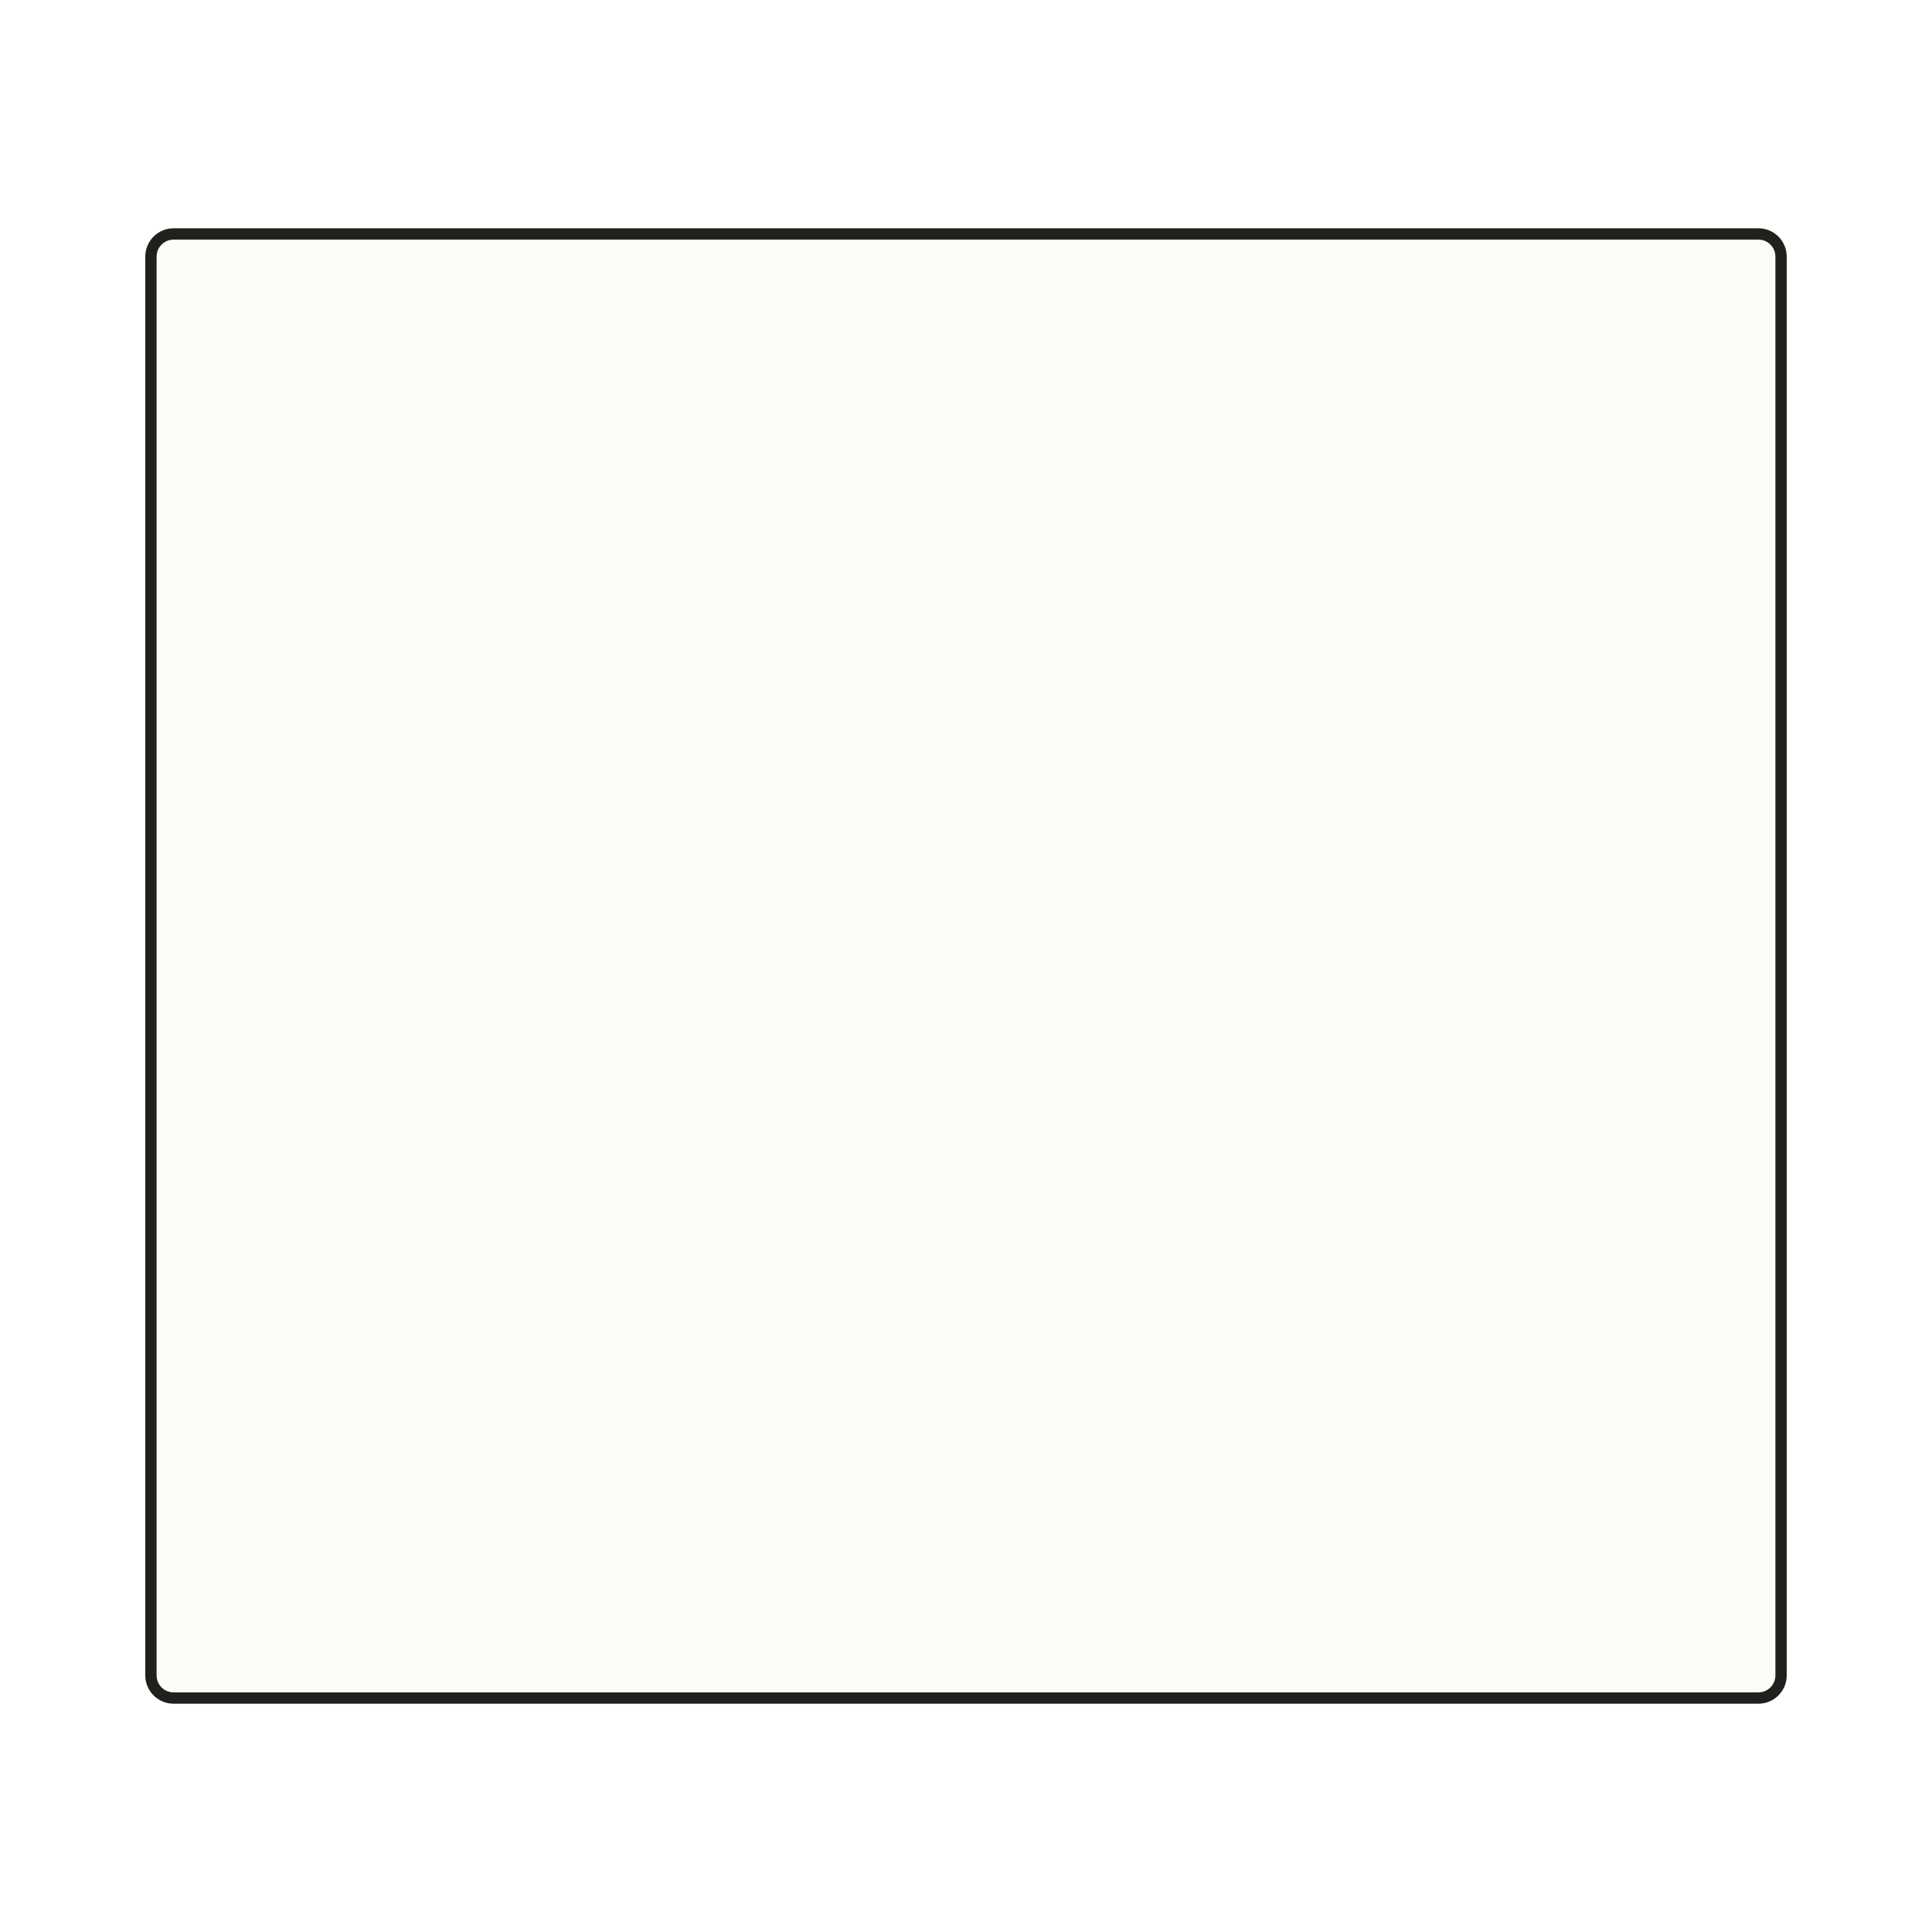
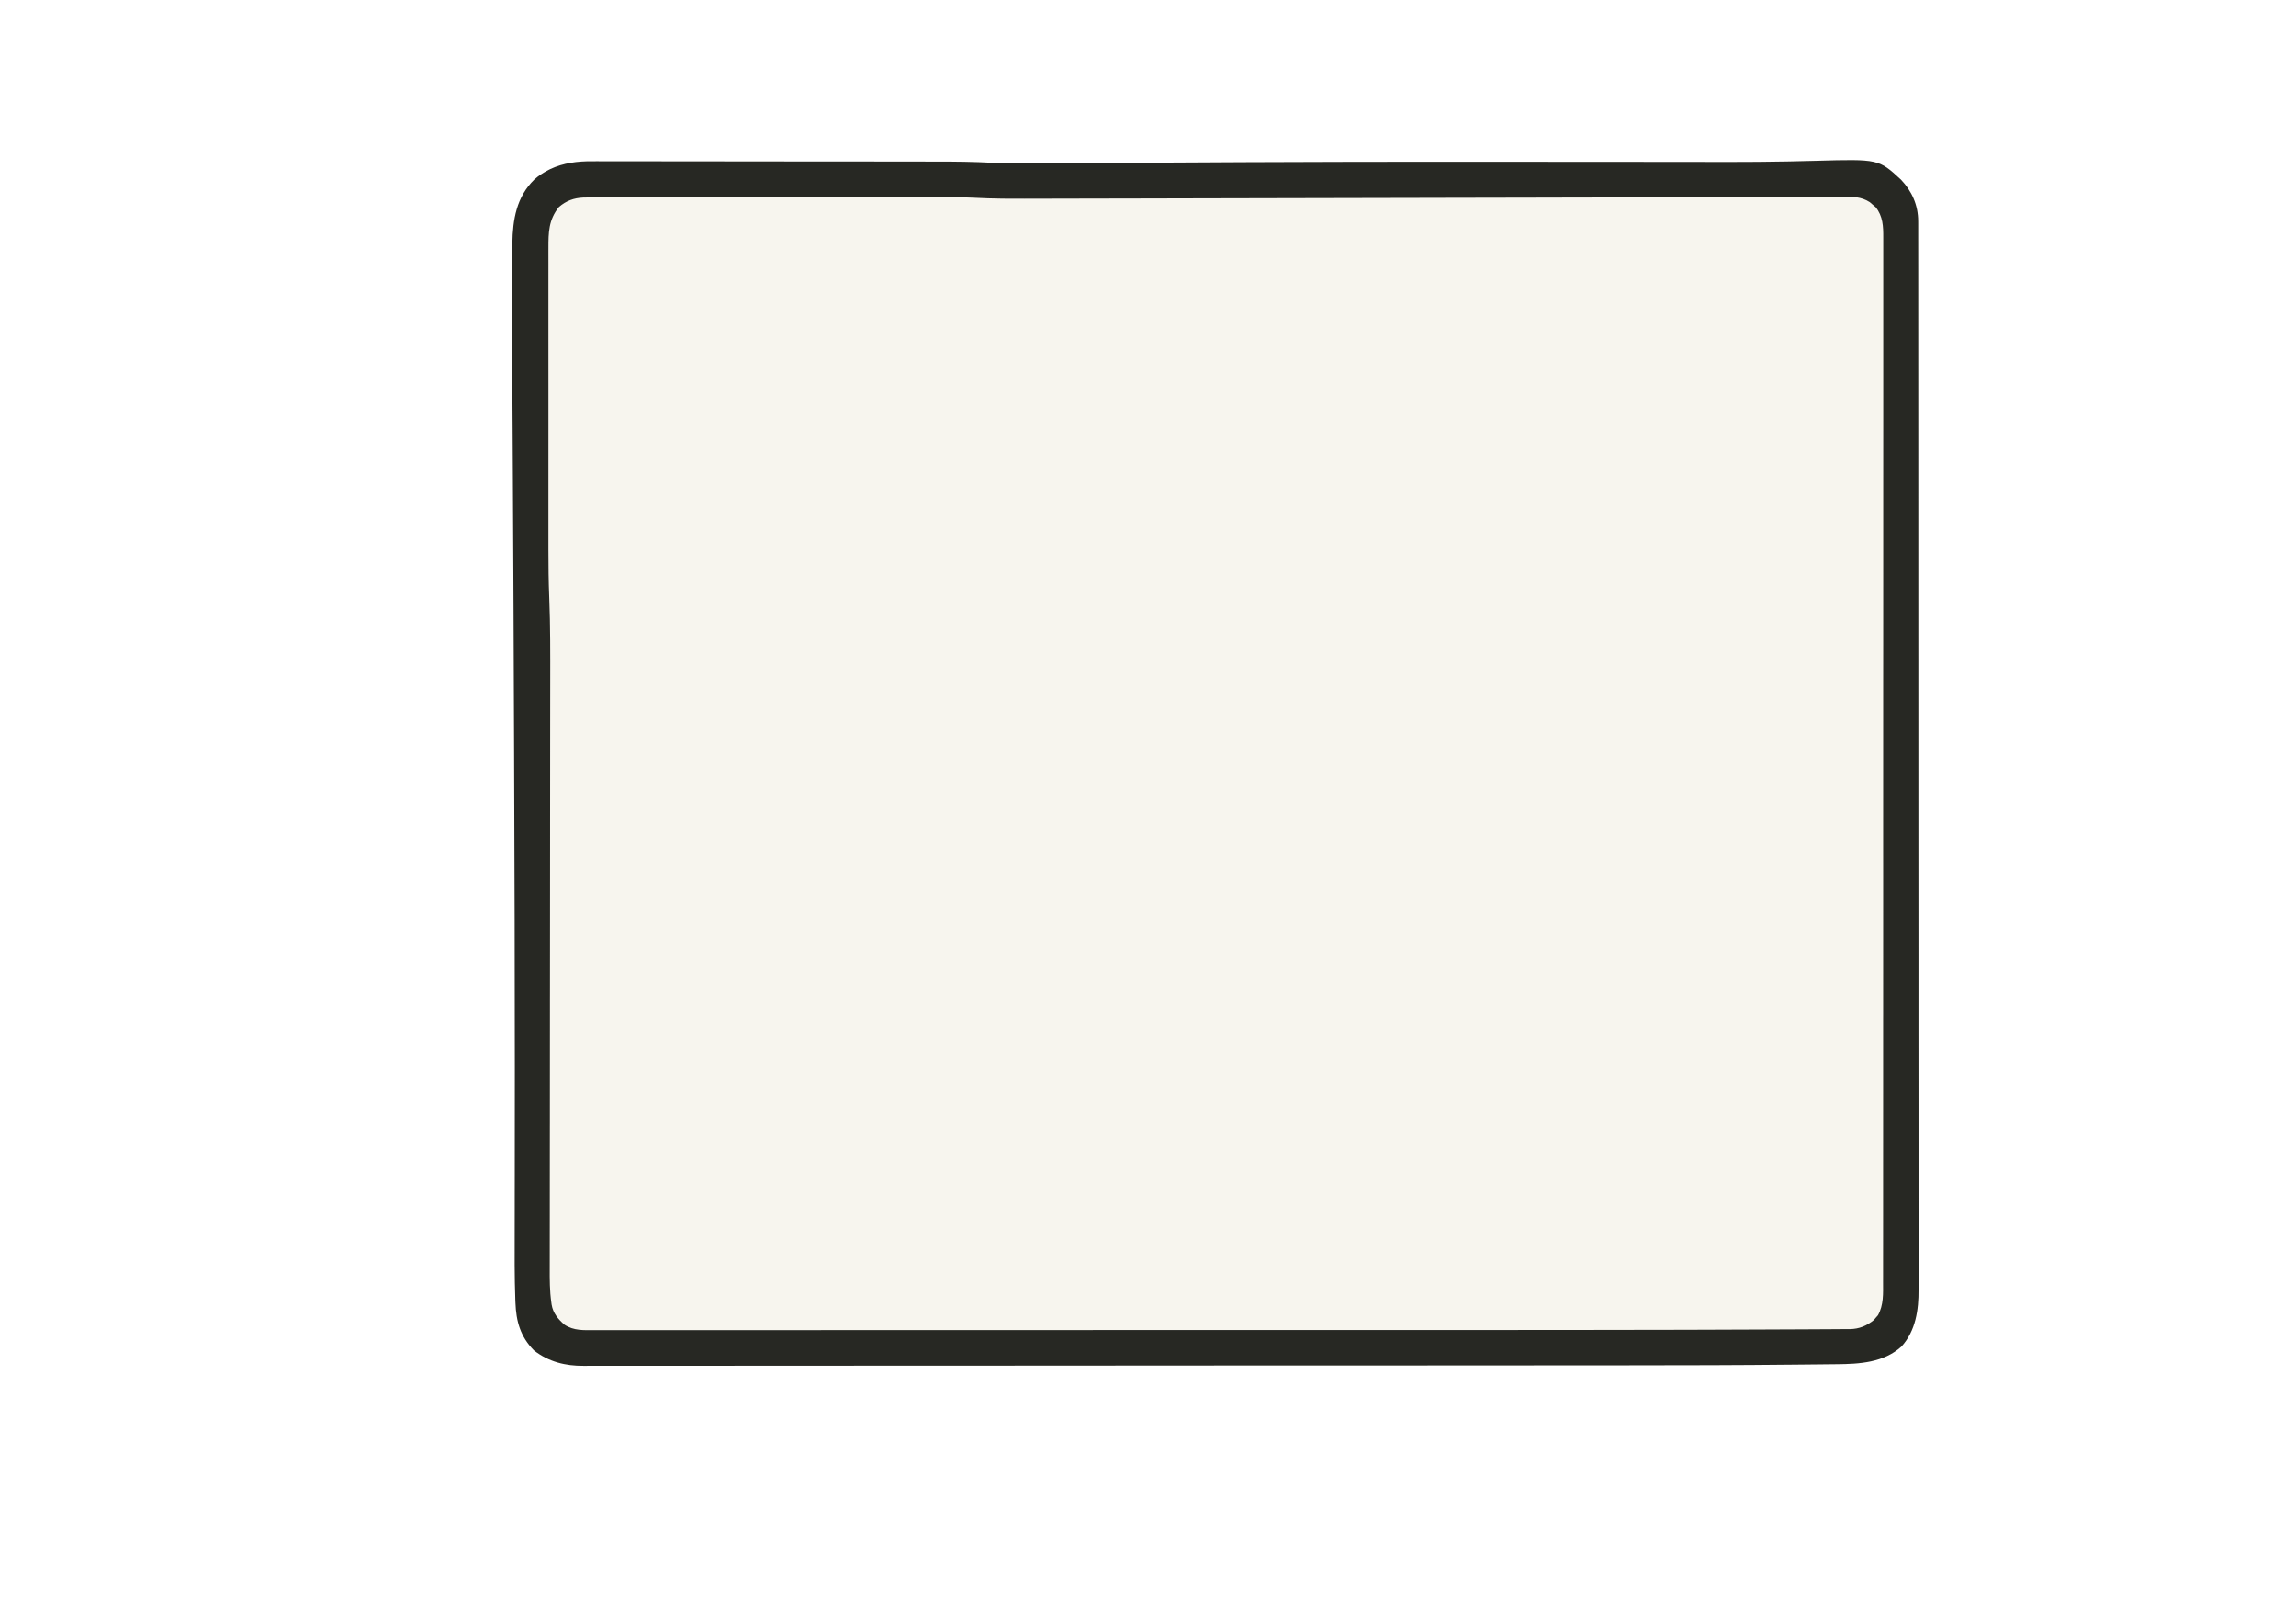
- <svg xmlns="http://www.w3.org/2000/svg" width="256" height="256" viewBox="0 0 256 256" fill="none" role="img" aria-labelledby="rectangle-frame-title">
-   <g stroke="#21201d" stroke-width="1.5" stroke-linecap="round" stroke-linejoin="round">
-     <rect x="20" y="31" width="216" height="194" rx="3" fill="#fdfcf8" />
-   </g>
+ <svg xmlns="http://www.w3.org/2000/svg" width="1561" height="1095" viewBox="0 0 1561 1095" fill="none" role="img" aria-labelledby="rectangle-frame-title">
+   <path d="M0 0 C7.45 7.83 11.69 17.36 11.69 28.23 C11.7 28.75 11.7 29.27 11.7 29.81 C11.7 31.55 11.7 33.29 11.7 35.04 C11.7 36.31 11.7 37.58 11.7 38.85 C11.71 42.34 11.71 45.84 11.71 49.34 C11.71 53.15 11.71 56.95 11.72 60.75 C11.72 68.3 11.73 75.85 11.73 83.39 C11.73 92.43 11.73 101.47 11.74 110.51 C11.76 131.84 11.76 153.16 11.77 174.49 C11.77 185.35 11.77 196.2 11.78 207.05 C11.79 241.87 11.8 276.69 11.8 311.51 C11.8 313.17 11.8 314.84 11.8 316.5 C11.8 319.84 11.8 323.17 11.81 326.51 C11.81 330.42 11.81 334.33 11.81 338.23 C11.81 339.35 11.81 340.47 11.81 341.59 C11.81 377.5 11.83 413.4 11.85 449.31 C11.87 475.11 11.88 500.91 11.89 526.71 C11.89 527.24 11.89 527.77 11.89 528.32 C11.89 539.98 11.89 551.63 11.89 563.29 C11.89 567.46 11.89 571.63 11.89 575.8 C11.89 576.83 11.89 577.87 11.89 578.91 C11.89 595.43 11.9 611.95 11.92 628.47 C11.93 645.58 11.93 662.68 11.93 679.79 C11.92 689.65 11.93 699.51 11.94 709.37 C11.95 715.96 11.95 722.55 11.94 729.14 C11.93 732.89 11.93 736.64 11.95 740.4 C11.96 743.82 11.96 747.24 11.94 750.66 C11.94 751.88 11.94 753.11 11.95 754.33 C12.04 768.35 10.06 782.5 0.33 793.26 C-11.71 804.18 -28.25 805.16 -43.57 805.27 C-45.19 805.29 -46.81 805.3 -48.43 805.32 C-52.82 805.38 -57.2 805.41 -61.59 805.45 C-65.31 805.48 -69.04 805.52 -72.76 805.56 C-110.02 805.94 -147.28 806.02 -184.54 806.03 C-193.64 806.04 -202.74 806.04 -211.84 806.05 C-235.44 806.07 -259.05 806.08 -282.65 806.09 C-290.3 806.1 -297.95 806.1 -305.6 806.1 C-305.87 806.1 -305.87 806.1 -307.25 806.1 C-309.45 806.11 -311.65 806.11 -313.86 806.11 C-351.44 806.13 -389.03 806.14 -426.62 806.15 C-429.55 806.15 -432.47 806.15 -435.4 806.15 C-435.69 806.15 -435.69 806.15 -437.16 806.15 C-443.03 806.15 -448.91 806.15 -454.78 806.15 C-455.96 806.15 -457.14 806.15 -458.32 806.15 C-496.33 806.16 -534.34 806.19 -572.36 806.22 C-599.81 806.24 -627.27 806.26 -654.72 806.27 C-655.29 806.27 -655.85 806.27 -656.43 806.27 C-668.82 806.27 -681.21 806.28 -693.59 806.28 C-698.58 806.28 -703.56 806.28 -708.54 806.28 C-708.81 806.28 -708.81 806.28 -710.19 806.28 C-727.7 806.28 -745.21 806.29 -762.73 806.31 C-780.81 806.34 -798.89 806.34 -816.97 806.33 C-827.38 806.33 -837.79 806.33 -848.2 806.36 C-855.16 806.37 -862.11 806.37 -869.06 806.36 C-873.02 806.35 -876.98 806.35 -880.94 806.36 C-884.54 806.38 -888.15 806.38 -891.76 806.36 C-893.05 806.36 -894.34 806.36 -895.63 806.37 C-908.02 806.47 -919.46 803.64 -929.43 795.86 C-938.64 786.49 -941.51 776.17 -941.99 763.46 C-942.01 762.93 -942.03 762.39 -942.06 761.83 C-942.66 745.87 -942.54 729.89 -942.5 713.91 C-942.49 709.19 -942.49 704.47 -942.48 699.74 C-942.48 697.75 -942.48 695.75 -942.48 693.75 C-942.48 693.25 -942.48 692.75 -942.48 692.23 C-942.47 686.98 -942.46 681.73 -942.45 676.49 C-942.42 653.39 -942.41 630.28 -942.41 607.18 C-942.41 605.31 -942.41 603.43 -942.41 601.56 C-942.39 535.98 -942.61 470.41 -942.85 404.84 C-942.87 399.46 -942.88 394.08 -942.9 388.7 C-943.13 326.26 -943.37 263.82 -943.73 201.37 C-943.75 197.32 -943.77 193.27 -943.8 189.22 C-943.83 182.54 -943.87 175.87 -943.91 169.19 C-943.91 168.93 -943.91 168.93 -943.92 167.57 C-943.99 154.78 -944.07 141.98 -944.16 129.18 C-944.21 121.74 -944.26 114.29 -944.3 106.85 C-944.32 102.67 -944.35 98.49 -944.38 94.31 C-944.51 78.77 -944.53 63.22 -944.18 47.68 C-944.14 46.24 -944.12 44.79 -944.09 43.35 C-943.82 27.09 -941.29 11.75 -929.17 -0.07 C-926.24 -2.7 -923.12 -4.71 -919.62 -6.52 C-919.18 -6.74 -918.75 -6.97 -918.3 -7.2 C-909.31 -11.42 -899.69 -12.59 -889.88 -12.51 C-888.77 -12.51 -887.66 -12.51 -886.55 -12.52 C-883.54 -12.53 -880.53 -12.52 -877.52 -12.5 C-874.26 -12.49 -871 -12.5 -867.74 -12.5 C-861.36 -12.51 -854.98 -12.5 -848.6 -12.48 C-841.15 -12.47 -833.7 -12.46 -826.25 -12.46 C-812.94 -12.46 -799.64 -12.45 -786.33 -12.42 C-773.46 -12.4 -760.59 -12.38 -747.72 -12.38 C-746.92 -12.38 -746.13 -12.38 -745.32 -12.38 C-743.72 -12.38 -742.13 -12.38 -740.53 -12.38 C-740.14 -12.38 -740.14 -12.38 -738.15 -12.38 C-737.75 -12.38 -737.75 -12.38 -735.77 -12.38 C-723.45 -12.37 -711.13 -12.36 -698.81 -12.35 C-694.37 -12.35 -689.92 -12.34 -685.48 -12.34 C-678.43 -12.33 -671.37 -12.33 -664.32 -12.31 C-661.1 -12.31 -657.88 -12.3 -654.67 -12.3 C-642.38 -12.3 -630.16 -12.16 -617.89 -11.49 C-608.92 -11.02 -599.98 -11.05 -591 -11.12 C-589.14 -11.13 -587.28 -11.14 -585.41 -11.15 C-581.4 -11.17 -577.38 -11.19 -573.37 -11.22 C-567.36 -11.26 -561.34 -11.29 -555.33 -11.32 C-552.43 -11.34 -549.54 -11.35 -546.64 -11.37 C-546.34 -11.37 -546.34 -11.37 -544.86 -11.38 C-538.76 -11.41 -532.66 -11.45 -526.56 -11.48 C-500.32 -11.63 -474.08 -11.76 -447.84 -11.88 C-446.44 -11.88 -445.05 -11.89 -443.65 -11.9 C-395.99 -12.11 -348.32 -12.19 -300.65 -12.18 C-298.21 -12.18 -295.78 -12.18 -293.34 -12.17 C-261.56 -12.17 -229.77 -12.15 -197.99 -12.12 C-186.02 -12.1 -174.06 -12.1 -162.09 -12.09 C-155.18 -12.08 -148.26 -12.08 -141.35 -12.07 C-133.74 -12.05 -126.14 -12.04 -118.54 -12.04 C-118.24 -12.04 -118.24 -12.04 -116.73 -12.04 C-103.22 -12.04 -89.73 -12.12 -76.23 -12.4 C-75.65 -12.41 -75.08 -12.43 -74.49 -12.44 C-69.03 -12.56 -63.57 -12.68 -58.11 -12.83 C-15.19 -14.02 -15.19 -14.02 0 0 Z " fill="#F7F5EE" transform="translate(1292.434,122.1406)" />
+   <path d="M0 0 C7.45 7.83 11.69 17.36 11.69 28.23 C11.7 28.75 11.7 29.27 11.7 29.81 C11.7 31.55 11.7 33.29 11.7 35.04 C11.7 36.31 11.7 37.58 11.7 38.85 C11.71 42.34 11.71 45.84 11.71 49.34 C11.71 53.15 11.71 56.95 11.72 60.75 C11.72 68.3 11.73 75.85 11.73 83.39 C11.73 92.43 11.73 101.47 11.74 110.51 C11.76 131.84 11.76 153.16 11.77 174.49 C11.77 185.35 11.77 196.2 11.78 207.05 C11.79 241.87 11.8 276.69 11.8 311.51 C11.8 313.17 11.8 314.84 11.8 316.5 C11.8 319.84 11.8 323.17 11.81 326.51 C11.81 330.42 11.81 334.33 11.81 338.23 C11.81 339.35 11.81 340.47 11.81 341.59 C11.81 377.5 11.83 413.4 11.85 449.31 C11.87 475.11 11.88 500.91 11.89 526.71 C11.89 527.24 11.89 527.77 11.89 528.32 C11.89 539.98 11.89 551.63 11.89 563.29 C11.89 567.46 11.89 571.63 11.89 575.8 C11.89 576.83 11.89 577.87 11.89 578.91 C11.89 595.43 11.9 611.95 11.92 628.47 C11.93 645.58 11.93 662.68 11.93 679.79 C11.92 689.65 11.93 699.51 11.94 709.37 C11.95 715.96 11.95 722.55 11.94 729.14 C11.93 732.89 11.93 736.64 11.95 740.4 C11.96 743.82 11.96 747.24 11.94 750.66 C11.94 751.88 11.94 753.11 11.95 754.33 C12.04 768.35 10.06 782.5 0.33 793.26 C-11.71 804.18 -28.25 805.16 -43.57 805.27 C-45.19 805.29 -46.81 805.3 -48.43 805.32 C-52.82 805.38 -57.2 805.41 -61.59 805.45 C-65.31 805.48 -69.04 805.52 -72.76 805.56 C-110.02 805.94 -147.28 806.02 -184.54 806.03 C-193.64 806.04 -202.74 806.04 -211.84 806.05 C-235.44 806.07 -259.05 806.08 -282.65 806.09 C-290.3 806.1 -297.95 806.1 -305.6 806.1 C-305.87 806.1 -305.87 806.1 -307.25 806.1 C-309.45 806.11 -311.65 806.11 -313.86 806.11 C-351.44 806.13 -389.03 806.14 -426.62 806.15 C-429.55 806.15 -432.47 806.15 -435.4 806.15 C-435.69 806.15 -435.69 806.15 -437.16 806.15 C-443.03 806.15 -448.91 806.15 -454.78 806.15 C-455.96 806.15 -457.14 806.15 -458.32 806.15 C-496.33 806.16 -534.34 806.19 -572.36 806.22 C-599.81 806.24 -627.27 806.26 -654.72 806.27 C-655.29 806.27 -655.85 806.27 -656.43 806.27 C-668.82 806.27 -681.21 806.28 -693.59 806.28 C-698.58 806.28 -703.56 806.28 -708.54 806.28 C-708.81 806.28 -708.81 806.28 -710.19 806.28 C-727.7 806.28 -745.21 806.29 -762.73 806.31 C-780.81 806.34 -798.89 806.34 -816.97 806.33 C-827.38 806.33 -837.79 806.33 -848.2 806.36 C-855.16 806.37 -862.11 806.37 -869.06 806.36 C-873.02 806.35 -876.98 806.35 -880.94 806.36 C-884.54 806.38 -888.15 806.38 -891.76 806.36 C-893.05 806.36 -894.34 806.36 -895.63 806.37 C-908.02 806.47 -919.46 803.64 -929.43 795.86 C-938.64 786.49 -941.51 776.17 -941.99 763.46 C-942.01 762.93 -942.03 762.39 -942.06 761.83 C-942.66 745.87 -942.54 729.89 -942.5 713.91 C-942.49 709.19 -942.49 704.47 -942.48 699.74 C-942.48 697.75 -942.48 695.75 -942.48 693.75 C-942.48 693.25 -942.48 692.75 -942.48 692.23 C-942.47 686.98 -942.46 681.73 -942.45 676.49 C-942.42 653.39 -942.41 630.28 -942.41 607.18 C-942.41 605.31 -942.41 603.43 -942.41 601.56 C-942.39 535.98 -942.61 470.41 -942.85 404.84 C-942.87 399.46 -942.88 394.08 -942.9 388.7 C-943.13 326.26 -943.37 263.82 -943.73 201.37 C-943.75 197.32 -943.77 193.27 -943.8 189.22 C-943.83 182.54 -943.87 175.87 -943.91 169.19 C-943.91 168.93 -943.91 168.93 -943.92 167.57 C-943.99 154.78 -944.07 141.98 -944.16 129.18 C-944.21 121.74 -944.26 114.29 -944.3 106.85 C-944.32 102.67 -944.35 98.49 -944.38 94.31 C-944.51 78.77 -944.53 63.22 -944.18 47.68 C-944.14 46.24 -944.12 44.79 -944.09 43.35 C-943.82 27.09 -941.29 11.75 -929.17 -0.07 C-926.24 -2.7 -923.12 -4.71 -919.62 -6.52 C-919.18 -6.74 -918.75 -6.97 -918.3 -7.2 C-909.31 -11.42 -899.69 -12.59 -889.88 -12.51 C-888.77 -12.51 -887.66 -12.51 -886.55 -12.52 C-883.54 -12.53 -880.53 -12.52 -877.52 -12.5 C-874.26 -12.49 -871 -12.5 -867.74 -12.5 C-861.36 -12.51 -854.98 -12.5 -848.6 -12.48 C-841.15 -12.47 -833.7 -12.46 -826.25 -12.46 C-812.94 -12.46 -799.64 -12.45 -786.33 -12.42 C-773.46 -12.4 -760.59 -12.38 -747.72 -12.38 C-746.92 -12.38 -746.13 -12.38 -745.32 -12.38 C-743.72 -12.38 -742.13 -12.38 -740.53 -12.38 C-740.14 -12.38 -740.14 -12.38 -738.15 -12.38 C-737.75 -12.38 -737.75 -12.38 -735.77 -12.38 C-723.45 -12.37 -711.13 -12.36 -698.81 -12.35 C-694.37 -12.35 -689.92 -12.34 -685.48 -12.34 C-678.43 -12.33 -671.37 -12.33 -664.32 -12.31 C-661.1 -12.31 -657.88 -12.3 -654.67 -12.3 C-642.38 -12.3 -630.16 -12.16 -617.89 -11.49 C-608.92 -11.02 -599.98 -11.05 -591 -11.12 C-589.14 -11.13 -587.28 -11.14 -585.41 -11.15 C-581.4 -11.17 -577.38 -11.19 -573.37 -11.22 C-567.36 -11.26 -561.34 -11.29 -555.33 -11.32 C-552.43 -11.34 -549.54 -11.35 -546.64 -11.37 C-546.34 -11.37 -546.34 -11.37 -544.86 -11.38 C-538.76 -11.41 -532.66 -11.45 -526.56 -11.48 C-500.32 -11.63 -474.08 -11.76 -447.84 -11.88 C-446.44 -11.88 -445.05 -11.89 -443.65 -11.9 C-395.99 -12.11 -348.32 -12.19 -300.65 -12.18 C-298.21 -12.18 -295.78 -12.18 -293.34 -12.17 C-261.56 -12.17 -229.77 -12.15 -197.99 -12.12 C-186.02 -12.1 -174.06 -12.1 -162.09 -12.09 C-155.18 -12.08 -148.26 -12.08 -141.35 -12.07 C-133.74 -12.05 -126.14 -12.04 -118.54 -12.04 C-118.24 -12.04 -118.24 -12.04 -116.73 -12.04 C-103.22 -12.04 -89.73 -12.12 -76.23 -12.4 C-75.65 -12.41 -75.08 -12.43 -74.49 -12.44 C-69.03 -12.56 -63.57 -12.68 -58.11 -12.83 C-15.19 -14.02 -15.19 -14.02 0 0 Z M-885.28 11.9 C-888 11.95 -890.72 12.03 -893.44 12.12 C-893.83 12.12 -893.83 12.12 -895.85 12.16 C-902.28 12.43 -907.55 14.37 -912.46 18.61 C-919.4 27.29 -919.59 35.79 -919.56 46.59 C-919.56 47.54 -919.56 48.49 -919.57 49.46 C-919.57 52.08 -919.57 54.7 -919.56 57.31 C-919.56 60.15 -919.57 62.98 -919.57 65.81 C-919.57 71.35 -919.57 76.9 -919.57 82.44 C-919.57 86.96 -919.57 91.48 -919.57 96 C-919.57 96.65 -919.57 97.3 -919.57 97.96 C-919.57 99.27 -919.57 100.58 -919.57 101.9 C-919.57 114.2 -919.57 126.5 -919.56 138.8 C-919.56 149.29 -919.56 159.79 -919.56 170.28 C-919.57 182.51 -919.57 194.74 -919.57 206.96 C-919.57 208.28 -919.57 209.59 -919.57 210.9 C-919.57 211.55 -919.57 212.2 -919.57 212.86 C-919.57 217.35 -919.57 221.84 -919.57 226.33 C-919.57 231.84 -919.57 237.35 -919.57 242.86 C-919.56 245.66 -919.56 248.45 -919.57 251.25 C-919.58 262.3 -919.45 273.32 -919 284.36 C-918.23 303.51 -918.31 322.67 -918.34 341.84 C-918.35 347.32 -918.36 352.8 -918.36 358.28 C-918.37 368.39 -918.38 378.5 -918.39 388.61 C-918.41 403.05 -918.42 417.5 -918.42 431.94 C-918.43 437.76 -918.43 443.58 -918.43 449.4 C-918.43 450.04 -918.43 450.69 -918.43 451.35 C-918.44 466.67 -918.46 481.99 -918.47 497.3 C-918.47 497.97 -918.47 498.64 -918.47 499.33 C-918.48 514.95 -918.5 530.58 -918.51 546.2 C-918.51 546.87 -918.51 547.55 -918.51 548.24 C-918.52 551.64 -918.52 555.04 -918.53 558.43 C-918.53 559.1 -918.53 559.78 -918.53 560.47 C-918.53 561.82 -918.53 563.18 -918.53 564.53 C-918.55 586.95 -918.57 609.36 -918.58 631.77 C-918.58 634.93 -918.58 638.1 -918.58 641.26 C-918.58 641.89 -918.58 642.51 -918.59 643.15 C-918.59 653.15 -918.6 663.15 -918.62 673.15 C-918.63 683.19 -918.64 693.23 -918.64 703.27 C-918.64 709.23 -918.65 715.18 -918.66 721.14 C-918.67 725.6 -918.67 730.05 -918.67 734.51 C-918.67 736.3 -918.67 738.1 -918.68 739.89 C-918.71 747.72 -918.71 755.48 -917.6 763.23 C-917.53 763.74 -917.46 764.25 -917.39 764.78 C-916.4 770.65 -912.98 774.64 -908.61 778.45 C-902.23 782.59 -895.52 782.14 -888.19 782.11 C-886.93 782.11 -885.67 782.11 -884.4 782.12 C-880.92 782.12 -877.44 782.12 -873.96 782.11 C-870.18 782.1 -866.39 782.11 -862.61 782.11 C-855.97 782.12 -849.33 782.12 -842.69 782.11 C-832.81 782.1 -822.94 782.1 -813.06 782.11 C-796.41 782.11 -779.77 782.11 -763.12 782.1 C-746.56 782.09 -730 782.09 -713.44 782.09 C-712.4 782.09 -711.35 782.09 -710.31 782.09 C-706.12 782.09 -701.93 782.09 -697.73 782.09 C-686.01 782.09 -674.28 782.09 -662.55 782.09 C-662.02 782.09 -661.48 782.09 -660.93 782.09 C-643.89 782.09 -626.84 782.08 -609.8 782.08 C-609.52 782.08 -609.52 782.08 -608.12 782.07 C-599.14 782.07 -590.16 782.07 -581.18 782.06 C-545.86 782.05 -510.53 782.04 -475.2 782.04 C-474.1 782.04 -472.99 782.04 -471.88 782.04 C-469.66 782.04 -467.45 782.04 -465.23 782.04 C-460.26 782.04 -455.29 782.05 -450.32 782.05 C-449.22 782.05 -448.12 782.05 -447.02 782.05 C-417.23 782.05 -387.45 782.04 -357.67 782.03 C-357.41 782.03 -357.41 782.03 -356.08 782.03 C-351.34 782.03 -346.6 782.03 -341.87 782.03 C-327.96 782.03 -314.05 782.03 -300.14 782.03 C-250.3 782.02 -200.45 782 -150.61 781.88 C-145.86 781.87 -141.11 781.85 -136.36 781.84 C-119.84 781.81 -103.32 781.76 -86.8 781.66 C-85.51 781.65 -84.22 781.65 -82.93 781.64 C-82.62 781.64 -82.62 781.64 -81.03 781.63 C-76.7 781.6 -72.38 781.59 -68.05 781.58 C-62.97 781.57 -57.88 781.54 -52.79 781.5 C-50.26 781.48 -47.73 781.46 -45.2 781.46 C-42.5 781.46 -39.8 781.43 -37.1 781.4 C-36.33 781.41 -35.56 781.41 -34.76 781.42 C-28.4 781.3 -23.36 779.23 -18.41 775.22 C-18.19 774.95 -18.19 774.95 -17.06 773.61 C-16.6 773.09 -16.14 772.57 -15.66 772.03 C-11.75 765.1 -12.15 757.17 -12.18 749.45 C-12.18 748.19 -12.17 746.94 -12.17 745.68 C-12.16 742.23 -12.16 738.77 -12.17 735.32 C-12.17 731.56 -12.17 727.81 -12.16 724.05 C-12.15 717.47 -12.15 710.88 -12.15 704.3 C-12.16 694.51 -12.15 684.72 -12.15 674.92 C-12.13 656.93 -12.13 638.94 -12.13 620.94 C-12.13 618.4 -12.13 615.85 -12.13 613.3 C-12.13 612.79 -12.13 612.29 -12.13 611.76 C-12.13 600.54 -12.13 589.32 -12.13 578.1 C-12.13 575.53 -12.13 572.97 -12.13 570.41 C-12.12 569.38 -12.12 568.35 -12.12 567.32 C-12.12 567.07 -12.12 567.07 -12.12 565.78 C-12.12 564.75 -12.12 563.71 -12.12 562.68 C-12.11 533.42 -12.11 504.16 -12.11 474.9 C-12.11 474.36 -12.11 473.82 -12.11 473.26 C-12.12 467.22 -12.12 461.18 -12.12 455.14 C-12.12 454.59 -12.12 454.05 -12.12 453.49 C-12.12 448.95 -12.12 448.95 -12.12 446.87 C-12.12 411.98 -12.12 377.09 -12.1 342.19 C-12.09 333.4 -12.09 324.61 -12.08 315.82 C-12.08 315.27 -12.08 314.73 -12.08 314.18 C-12.07 297.49 -12.07 280.8 -12.07 264.12 C-12.07 263.59 -12.07 263.07 -12.07 262.53 C-12.07 251.03 -12.07 239.53 -12.07 228.04 C-12.07 223.92 -12.07 219.81 -12.07 215.69 C-12.07 214.67 -12.07 213.65 -12.07 212.62 C-12.07 196.31 -12.07 180 -12.05 163.69 C-12.04 146.81 -12.04 129.93 -12.05 113.05 C-12.06 103.31 -12.06 93.58 -12.05 83.85 C-12.04 77.35 -12.04 70.85 -12.05 64.35 C-12.06 60.65 -12.06 56.94 -12.05 53.24 C-12.04 49.86 -12.04 46.49 -12.05 43.12 C-12.06 41.91 -12.06 40.7 -12.05 39.49 C-12 31.84 -12.24 24.77 -17.27 18.62 C-17.59 18.35 -17.59 18.35 -19.25 16.98 C-19.89 16.43 -20.54 15.88 -21.2 15.3 C-27.2 11.42 -32.98 11.59 -39.92 11.66 C-40.97 11.66 -42.02 11.67 -43.08 11.67 C-45.92 11.67 -48.77 11.69 -51.62 11.72 C-54.66 11.74 -57.7 11.74 -60.74 11.75 C-65.81 11.77 -70.88 11.8 -75.95 11.82 C-82.89 11.86 -89.84 11.88 -96.78 11.89 C-97.87 11.89 -98.96 11.89 -100.04 11.89 C-101.67 11.89 -103.31 11.89 -104.94 11.9 C-111.12 11.91 -117.3 11.92 -123.49 11.93 C-124.65 11.94 -125.81 11.94 -126.98 11.94 C-128.75 11.95 -130.53 11.95 -132.31 11.95 C-139.32 11.97 -146.33 11.99 -153.35 12 C-156.04 12.01 -158.73 12.01 -161.43 12.02 C-161.77 12.02 -161.77 12.02 -163.47 12.02 C-168.32 12.03 -173.17 12.05 -178.01 12.06 C-197.57 12.1 -217.13 12.14 -236.68 12.18 C-238.92 12.19 -241.16 12.19 -243.4 12.2 C-254.79 12.22 -266.18 12.24 -277.56 12.27 C-289.2 12.29 -300.83 12.32 -312.46 12.34 C-312.85 12.34 -312.85 12.34 -314.81 12.35 C-339.96 12.4 -365.12 12.46 -390.28 12.51 C-416.28 12.57 -442.28 12.63 -468.29 12.68 C-471.96 12.69 -475.64 12.69 -479.32 12.7 C-479.68 12.7 -479.68 12.7 -481.51 12.71 C-493.08 12.73 -504.65 12.76 -516.21 12.79 C-527.84 12.81 -539.47 12.84 -551.09 12.86 C-557.37 12.87 -563.65 12.88 -569.93 12.9 C-614.06 13.03 -614.06 13.03 -631.68 12.23 C-642.37 11.74 -653.04 11.72 -663.73 11.73 C-666.64 11.73 -669.55 11.73 -672.46 11.72 C-678.12 11.72 -683.78 11.72 -689.43 11.72 C-694.04 11.73 -698.64 11.73 -703.24 11.73 C-703.91 11.73 -704.57 11.73 -705.25 11.73 C-706.6 11.72 -707.94 11.72 -709.29 11.72 C-721.83 11.72 -734.36 11.72 -746.9 11.73 C-757.6 11.73 -768.31 11.73 -779.01 11.73 C-791.52 11.72 -804.03 11.72 -816.54 11.72 C-817.88 11.72 -819.22 11.73 -820.56 11.73 C-820.89 11.73 -820.89 11.73 -822.55 11.73 C-827.14 11.73 -831.74 11.73 -836.33 11.72 C-841.93 11.72 -847.54 11.72 -853.14 11.73 C-855.99 11.73 -858.84 11.73 -861.69 11.73 C-869.55 11.72 -877.41 11.79 -885.28 11.9 Z " fill="#272823" transform="translate(1292.434,122.1406)" />
</svg>
